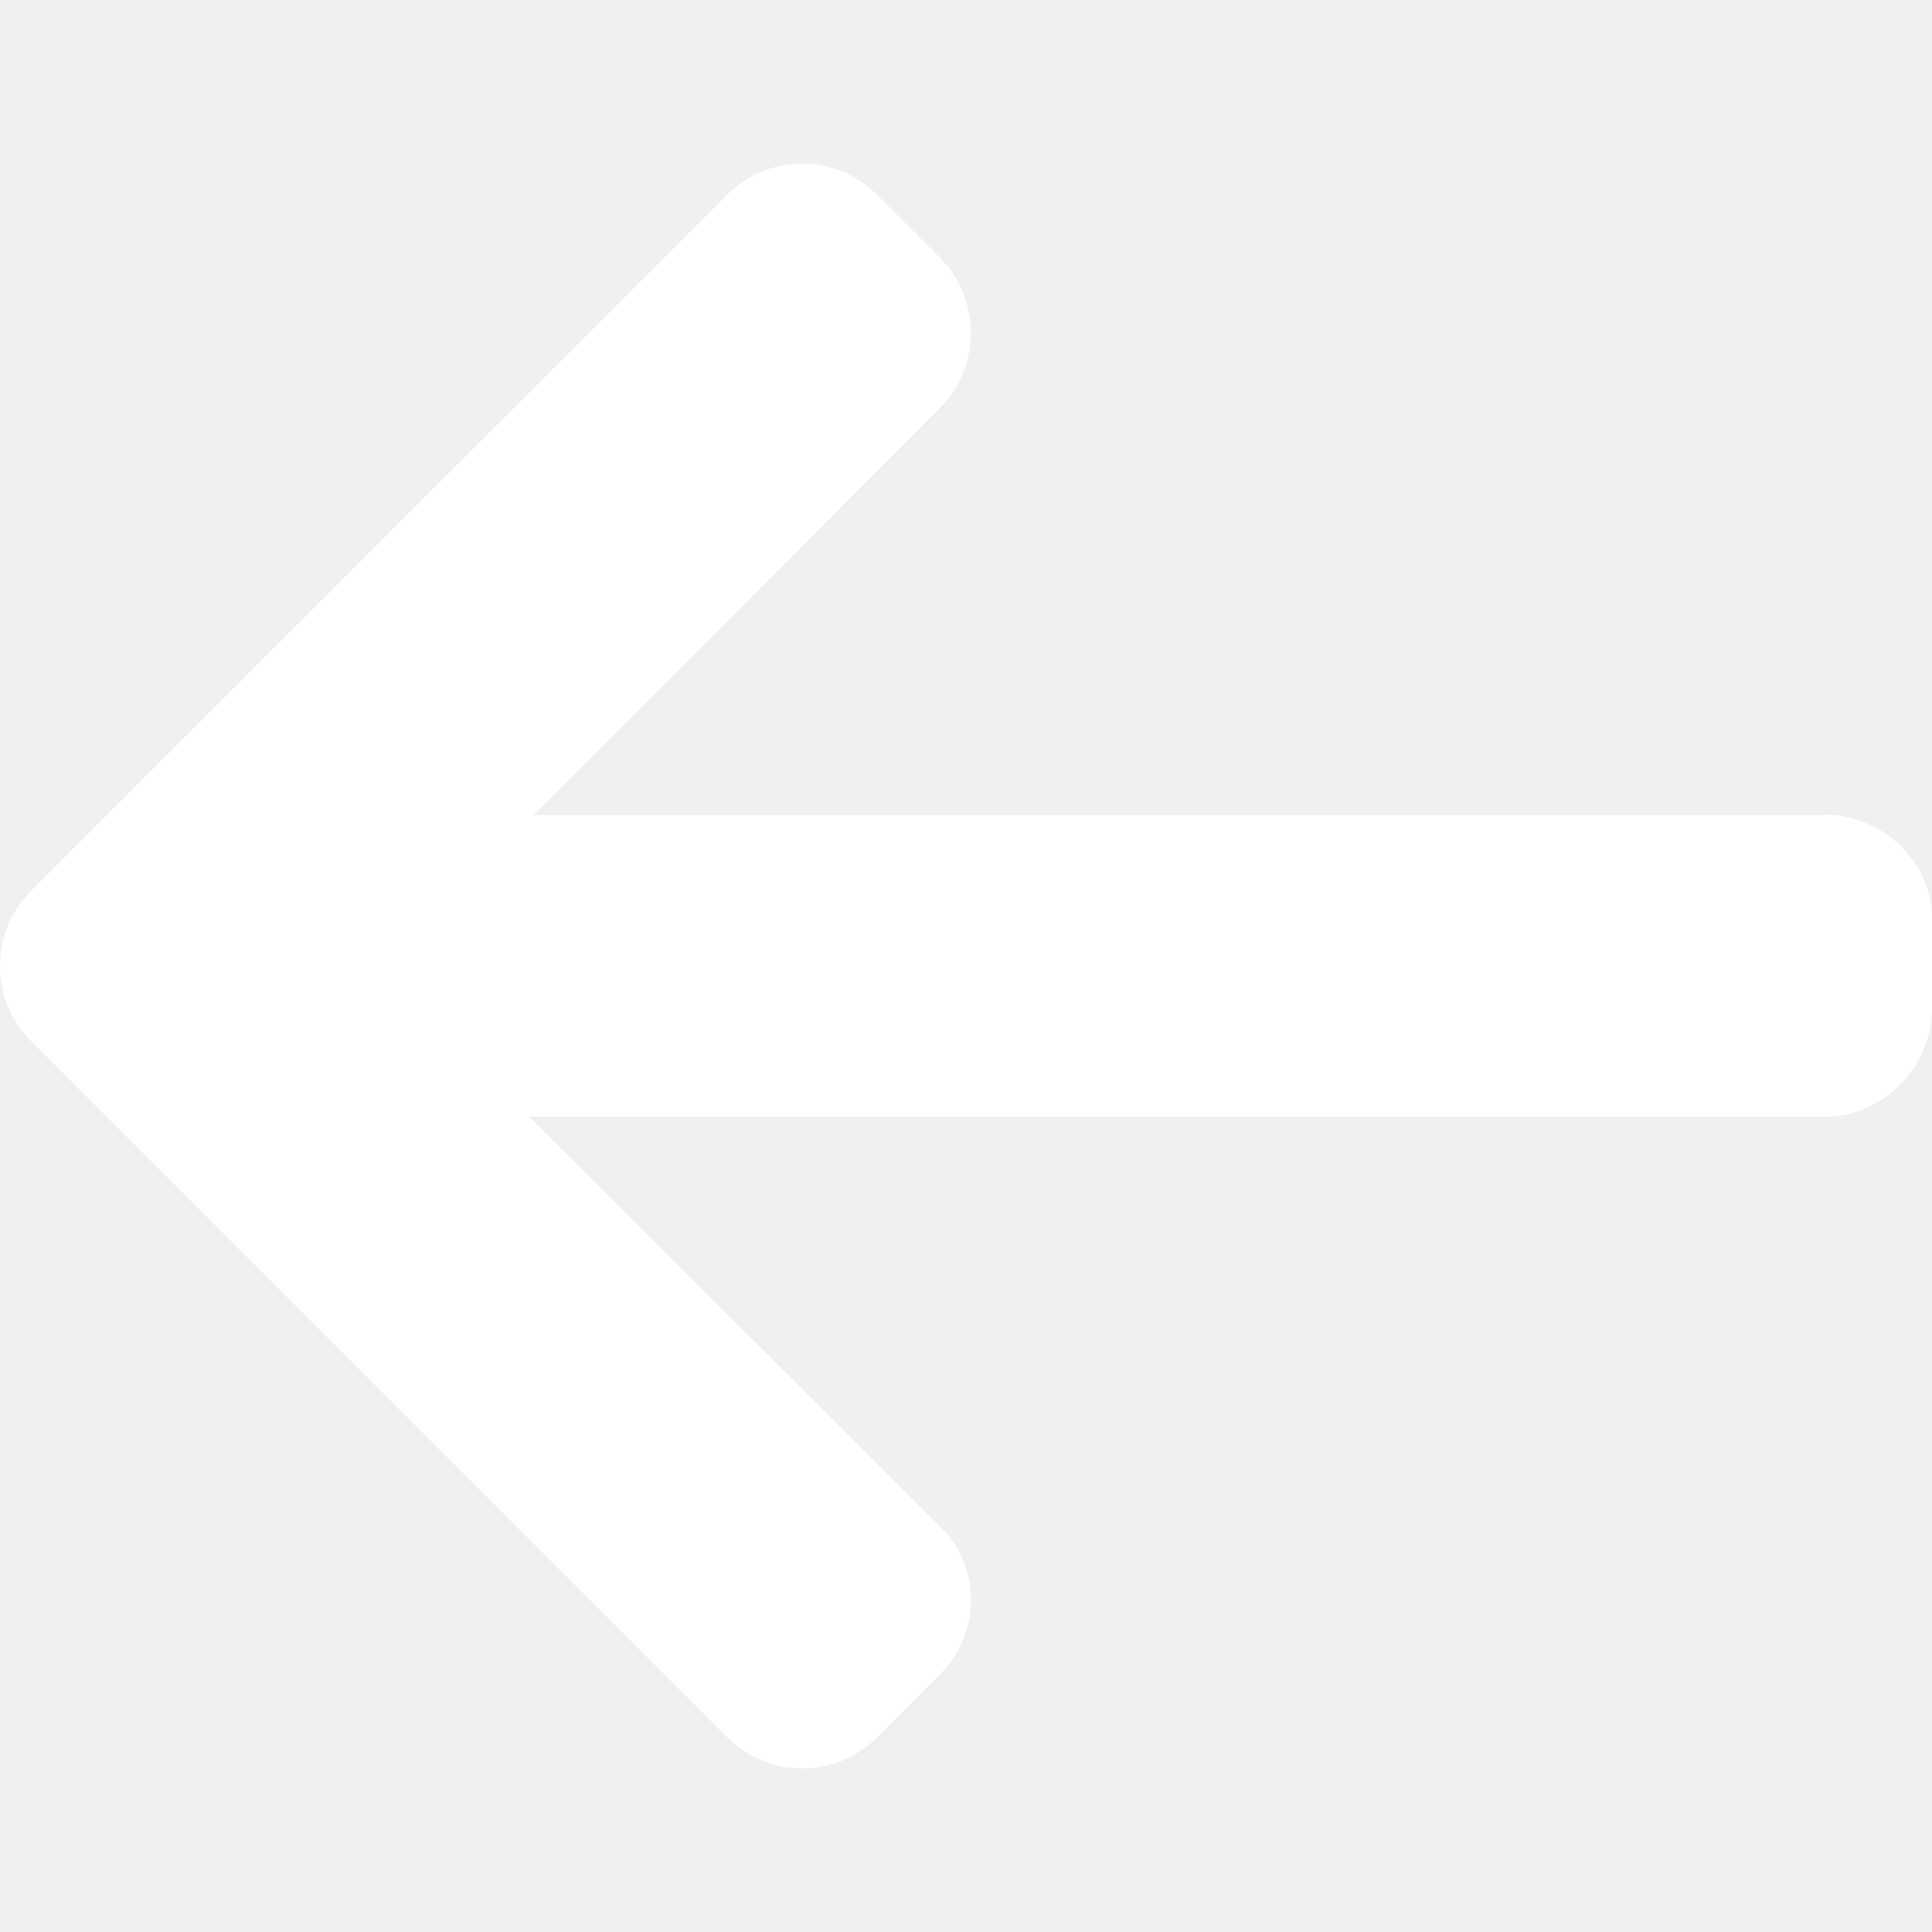
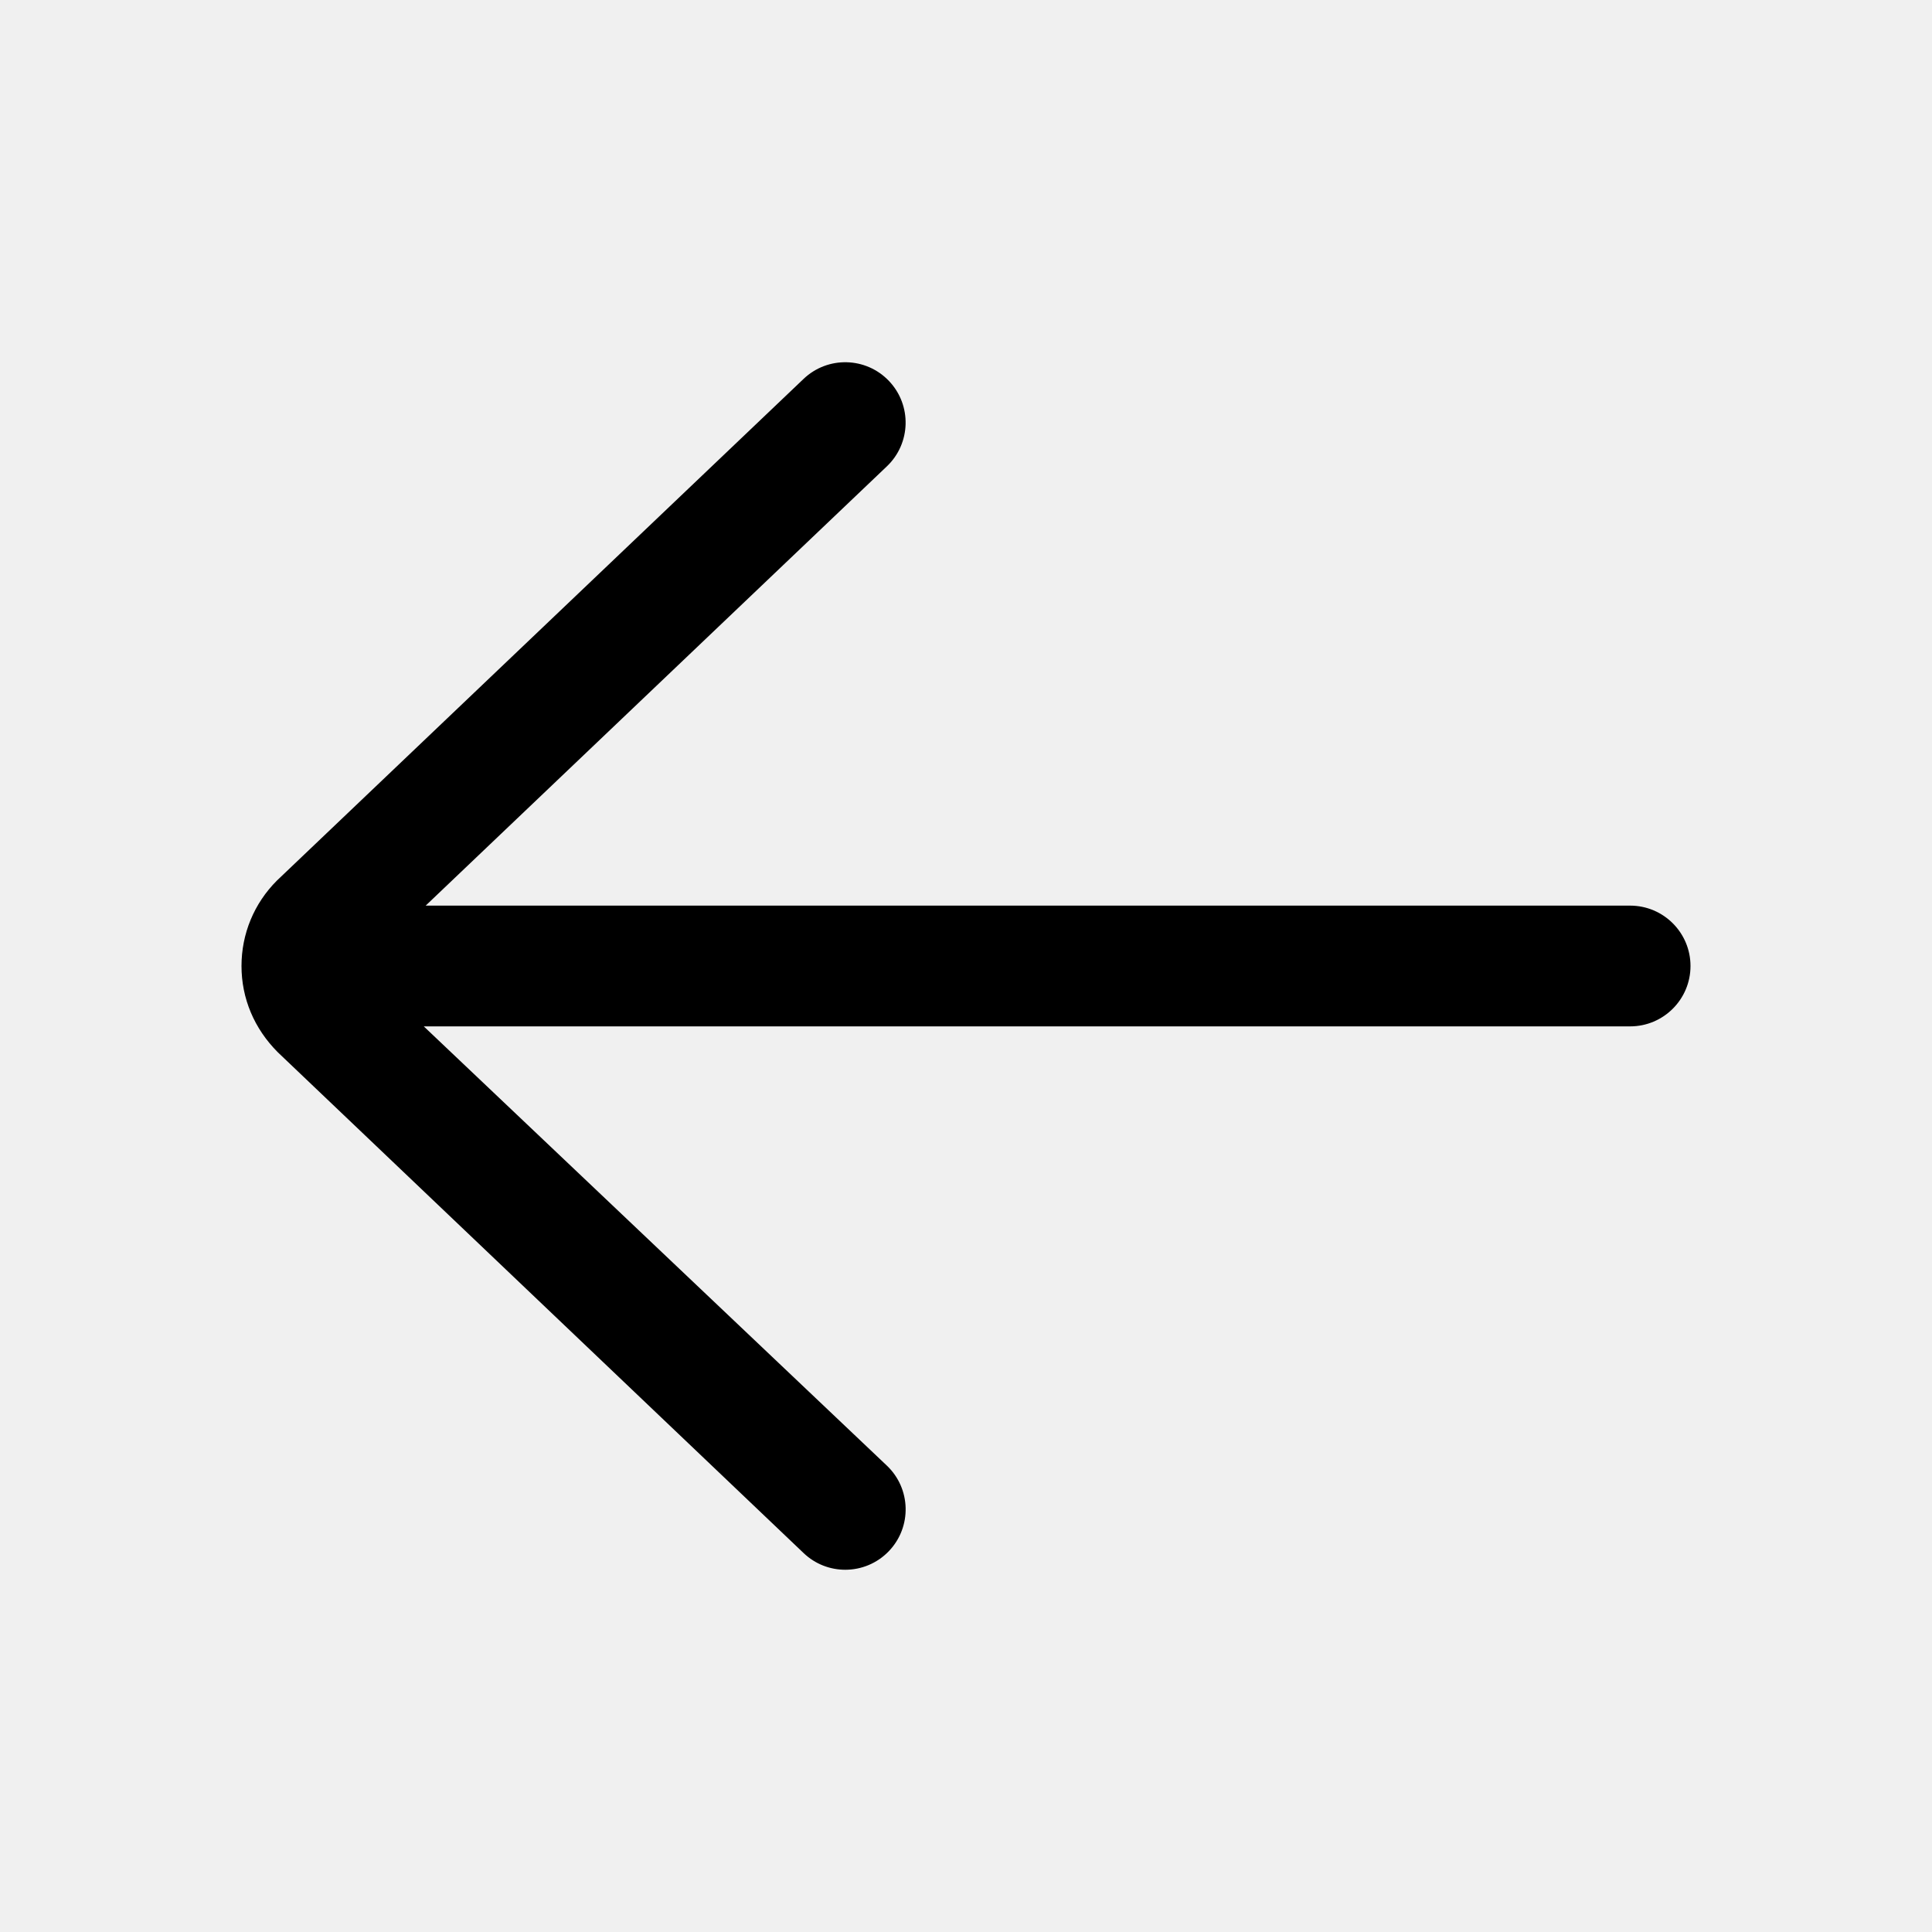
- <svg xmlns="http://www.w3.org/2000/svg" version="1.1" width="512" height="512" x="0" y="0" viewBox="0 0 492 492" style="enable-background:new 0 0 512 512" xml:space="preserve" class="">
-   <g>
-     <g>
-       <g>
-         <path d="M464.344,207.418l0.768,0.168H135.888l103.496-103.724c5.068-5.064,7.848-11.924,7.848-19.124    c0-7.2-2.78-14.012-7.848-19.088L223.28,49.538c-5.064-5.064-11.812-7.864-19.008-7.864c-7.2,0-13.952,2.78-19.016,7.844    L7.844,226.914C2.76,231.998-0.02,238.77,0,245.974c-0.02,7.244,2.76,14.02,7.844,19.096l177.412,177.412    c5.064,5.06,11.812,7.844,19.016,7.844c7.196,0,13.944-2.788,19.008-7.844l16.104-16.112c5.068-5.056,7.848-11.808,7.848-19.008    c0-7.196-2.78-13.592-7.848-18.652L134.72,284.406h329.992c14.828,0,27.288-12.78,27.288-27.6v-22.788    C492,219.198,479.172,207.418,464.344,207.418z" fill="#ffffff" data-original="#000000" style="" class="" />
-       </g>
-     </g>
-     <g>
- </g>
-     <g>
- </g>
-     <g>
- </g>
-     <g>
- </g>
-     <g>
- </g>
-     <g>
- </g>
-     <g>
- </g>
-     <g>
- </g>
-     <g>
- </g>
-     <g>
- </g>
-     <g>
- </g>
-     <g>
- </g>
-     <g>
- </g>
-     <g>
- </g>
-     <g>
- </g>
-   </g>
+ <svg xmlns="http://www.w3.org/2000/svg" id="Layer" enable-background="new 0 0 64 64" height="512" viewBox="0 0 64 64" width="512">
+   <path d="m54 30h-39.899l15.278-14.552c.8-.762.831-2.028.069-2.828-.761-.799-2.027-.831-2.828-.069l-17.448 16.62c-.755.756-1.172 1.76-1.172 2.829 0 1.068.417 2.073 1.207 2.862l17.414 16.586c.387.369.883.552 1.379.552.528 0 1.056-.208 1.449-.621.762-.8.731-2.065-.069-2.827l-15.342-14.552h39.962c1.104 0 2-.896 2-2s-.896-2-2-2z" />
</svg>
